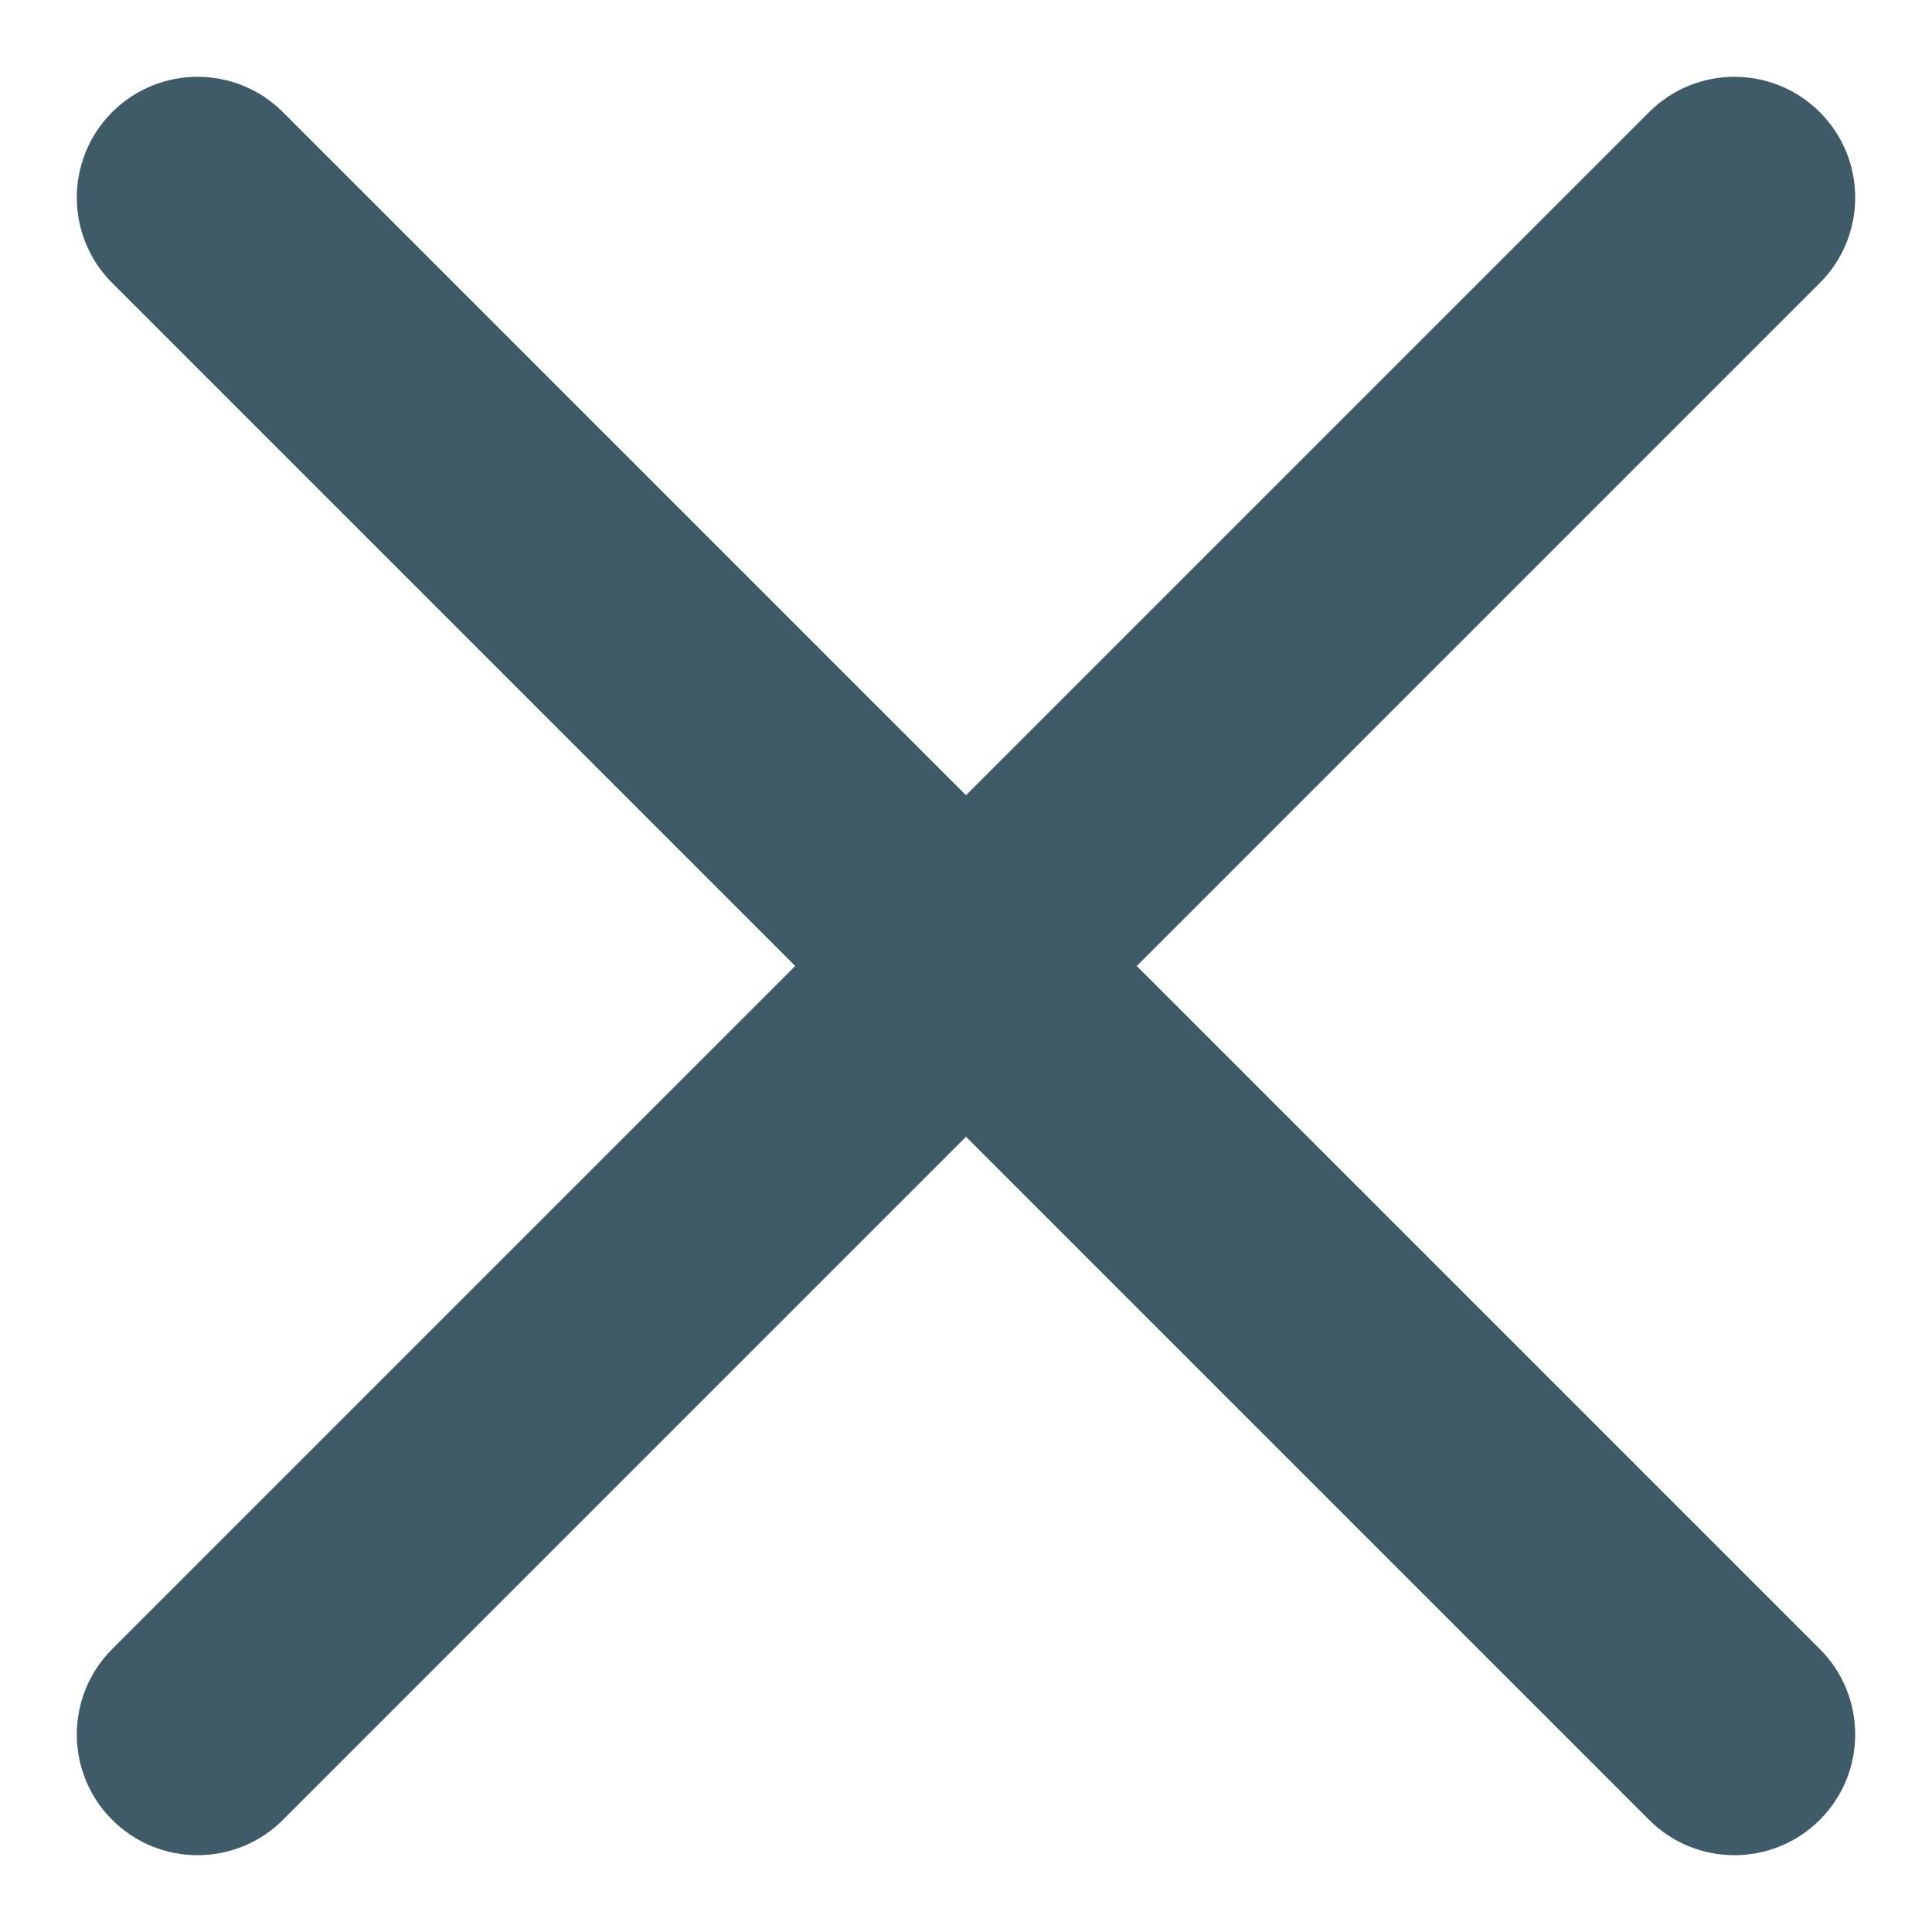
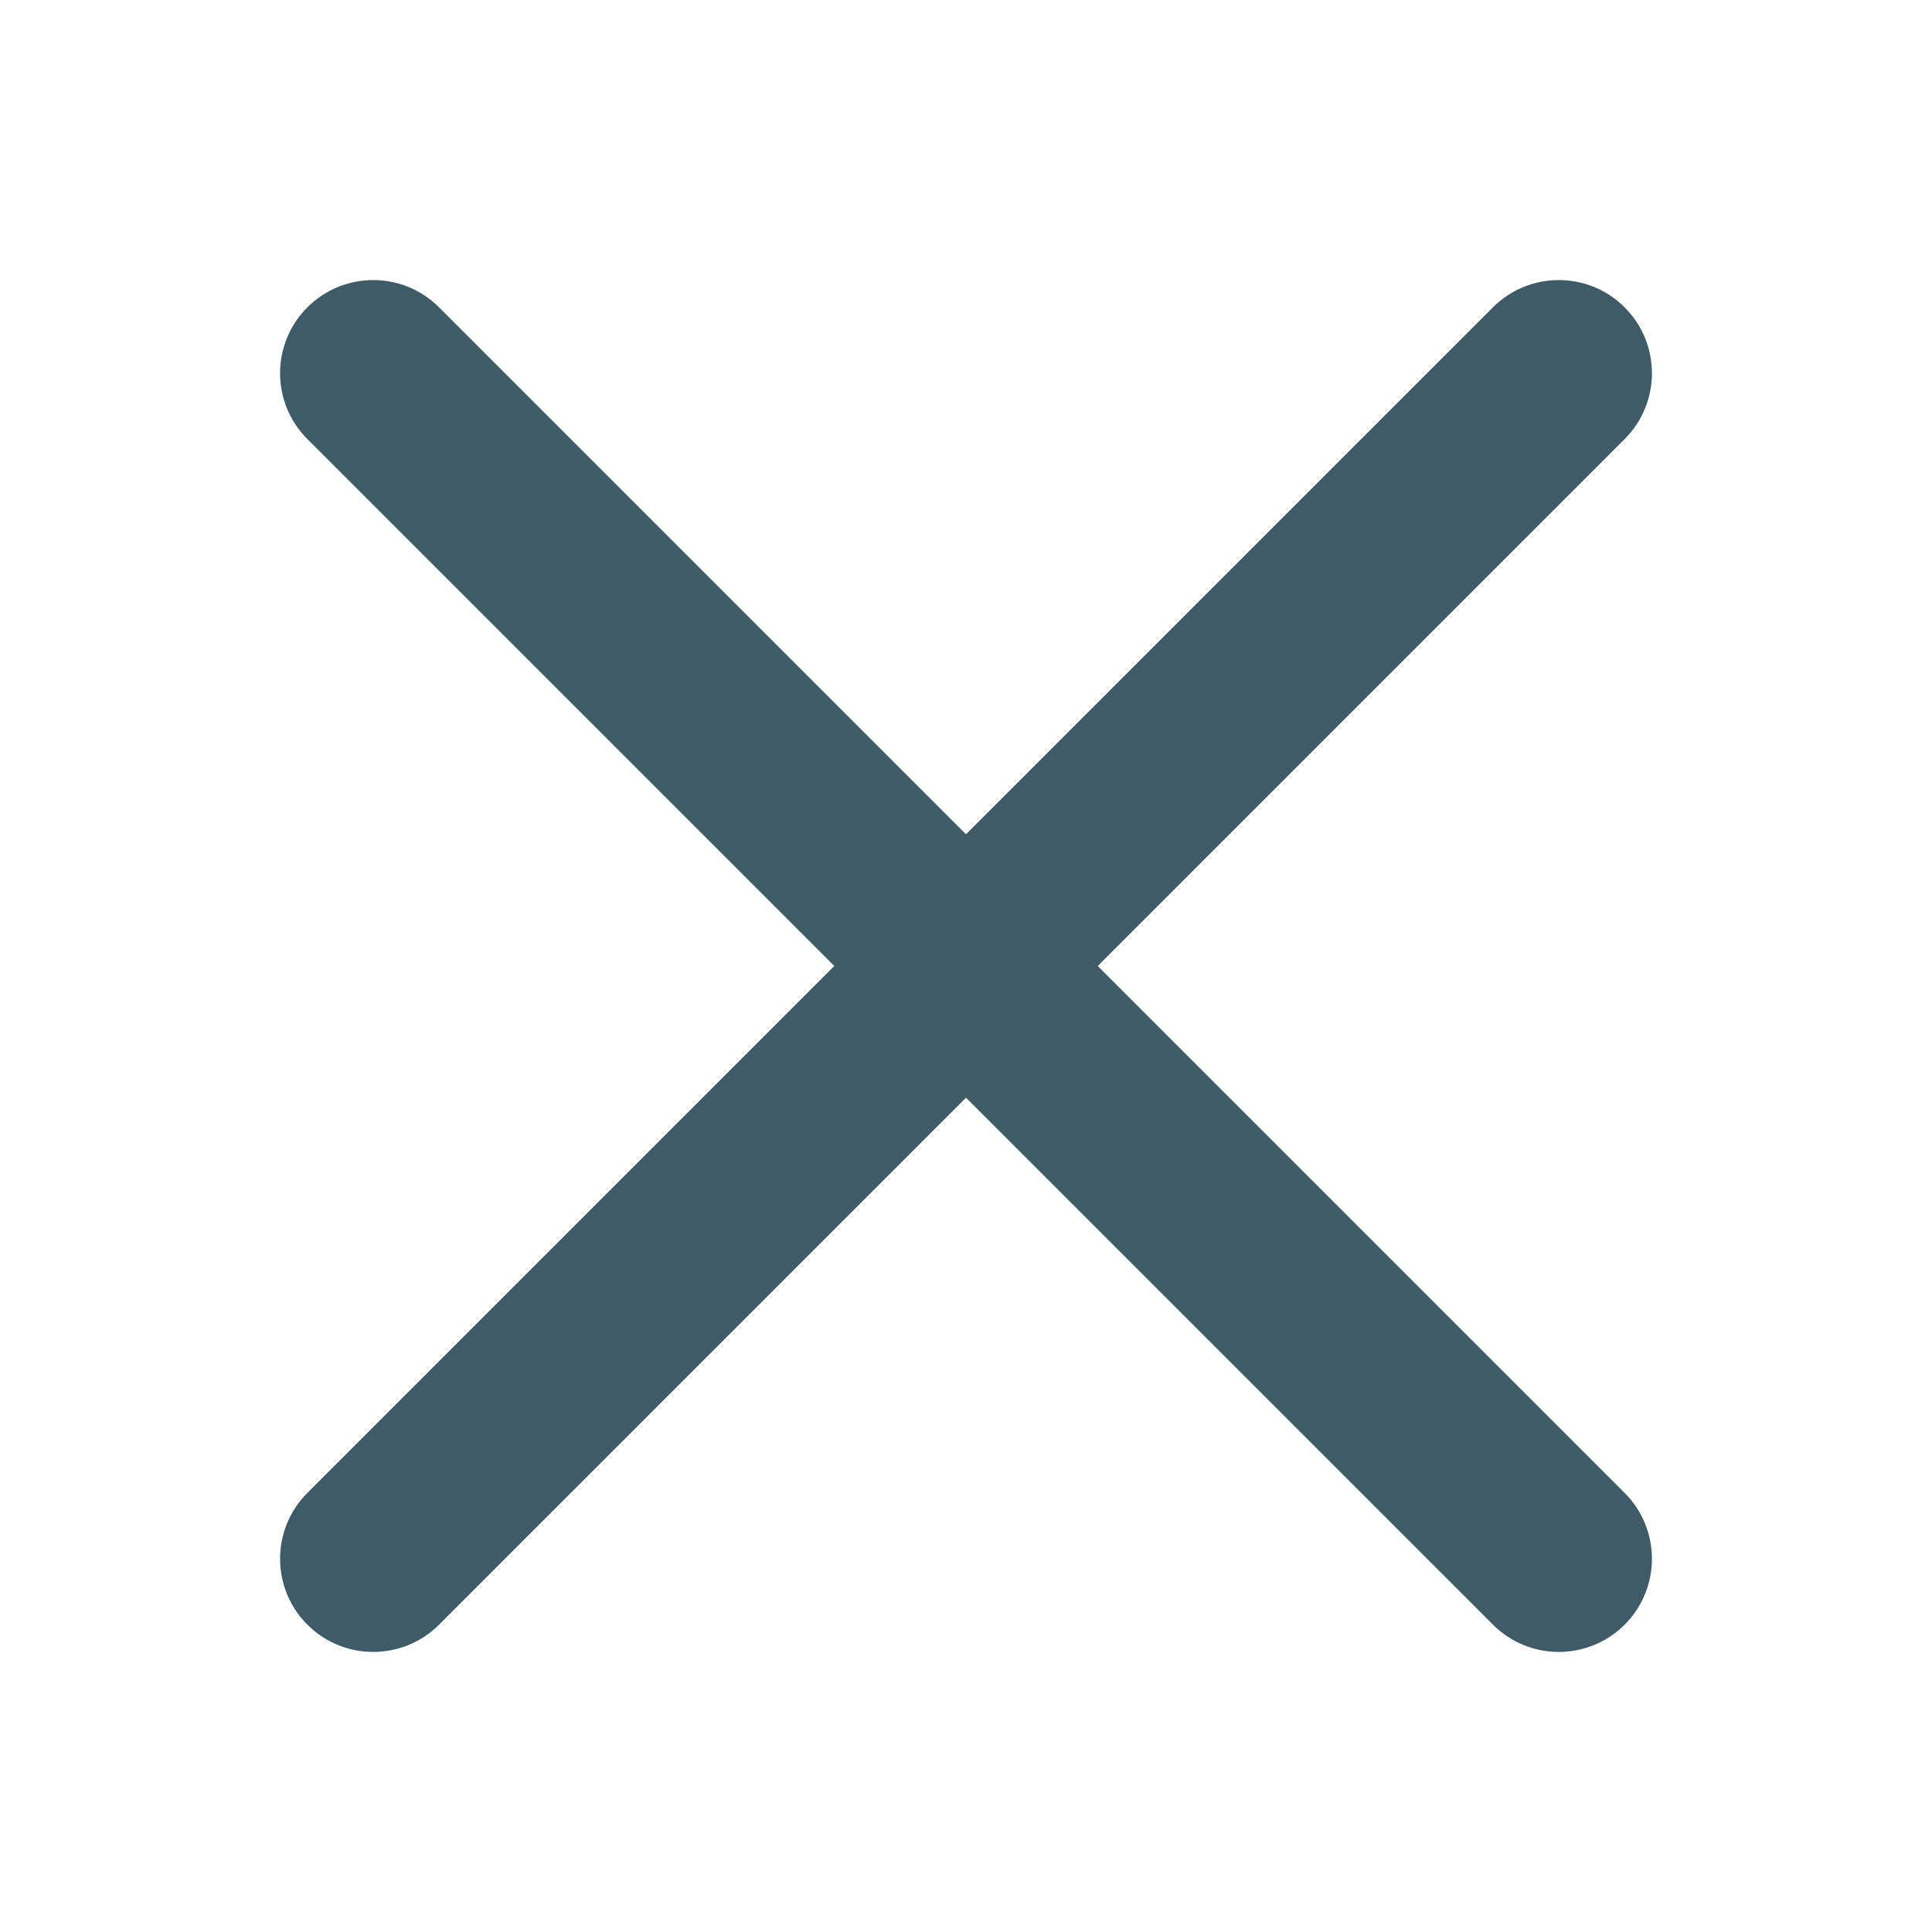
<svg xmlns="http://www.w3.org/2000/svg" height="24" viewBox="0 0 24 24" width="24">
  <g fill="#3e5b67" fill-rule="evenodd">
-     <rect height="30" rx="1.5" transform="matrix(.7071068 .7071068 -.7071068 .7071068 12 -4.970563)" width="3" x="10.5" y="-3" />
-     <rect height="30" rx="1.5" transform="matrix(.7071068 -.7071068 .7071068 .7071068 -4.970563 12)" width="3" x="10.5" y="-3" />
+     <path d="m12 .429c.639 0 1.157.518 1.157 1.157v20.828c0 .639-.518 1.157-1.157 1.157s-1.157-.518-1.157-1.157v-20.828c0-.639.518-1.157 1.157-1.157z" transform="matrix(.7071068 .7071068 -.7071068 .7071068 12 -4.970563)" />
+     <path d="m12 .429c.639 0 1.157.518 1.157 1.157v20.828c0 .639-.518 1.157-1.157 1.157s-1.157-.518-1.157-1.157v-20.828c0-.639.518-1.157 1.157-1.157z" transform="matrix(.7071068 -.7071068 .7071068 .7071068 -4.970563 12)" />
  </g>
</svg>
